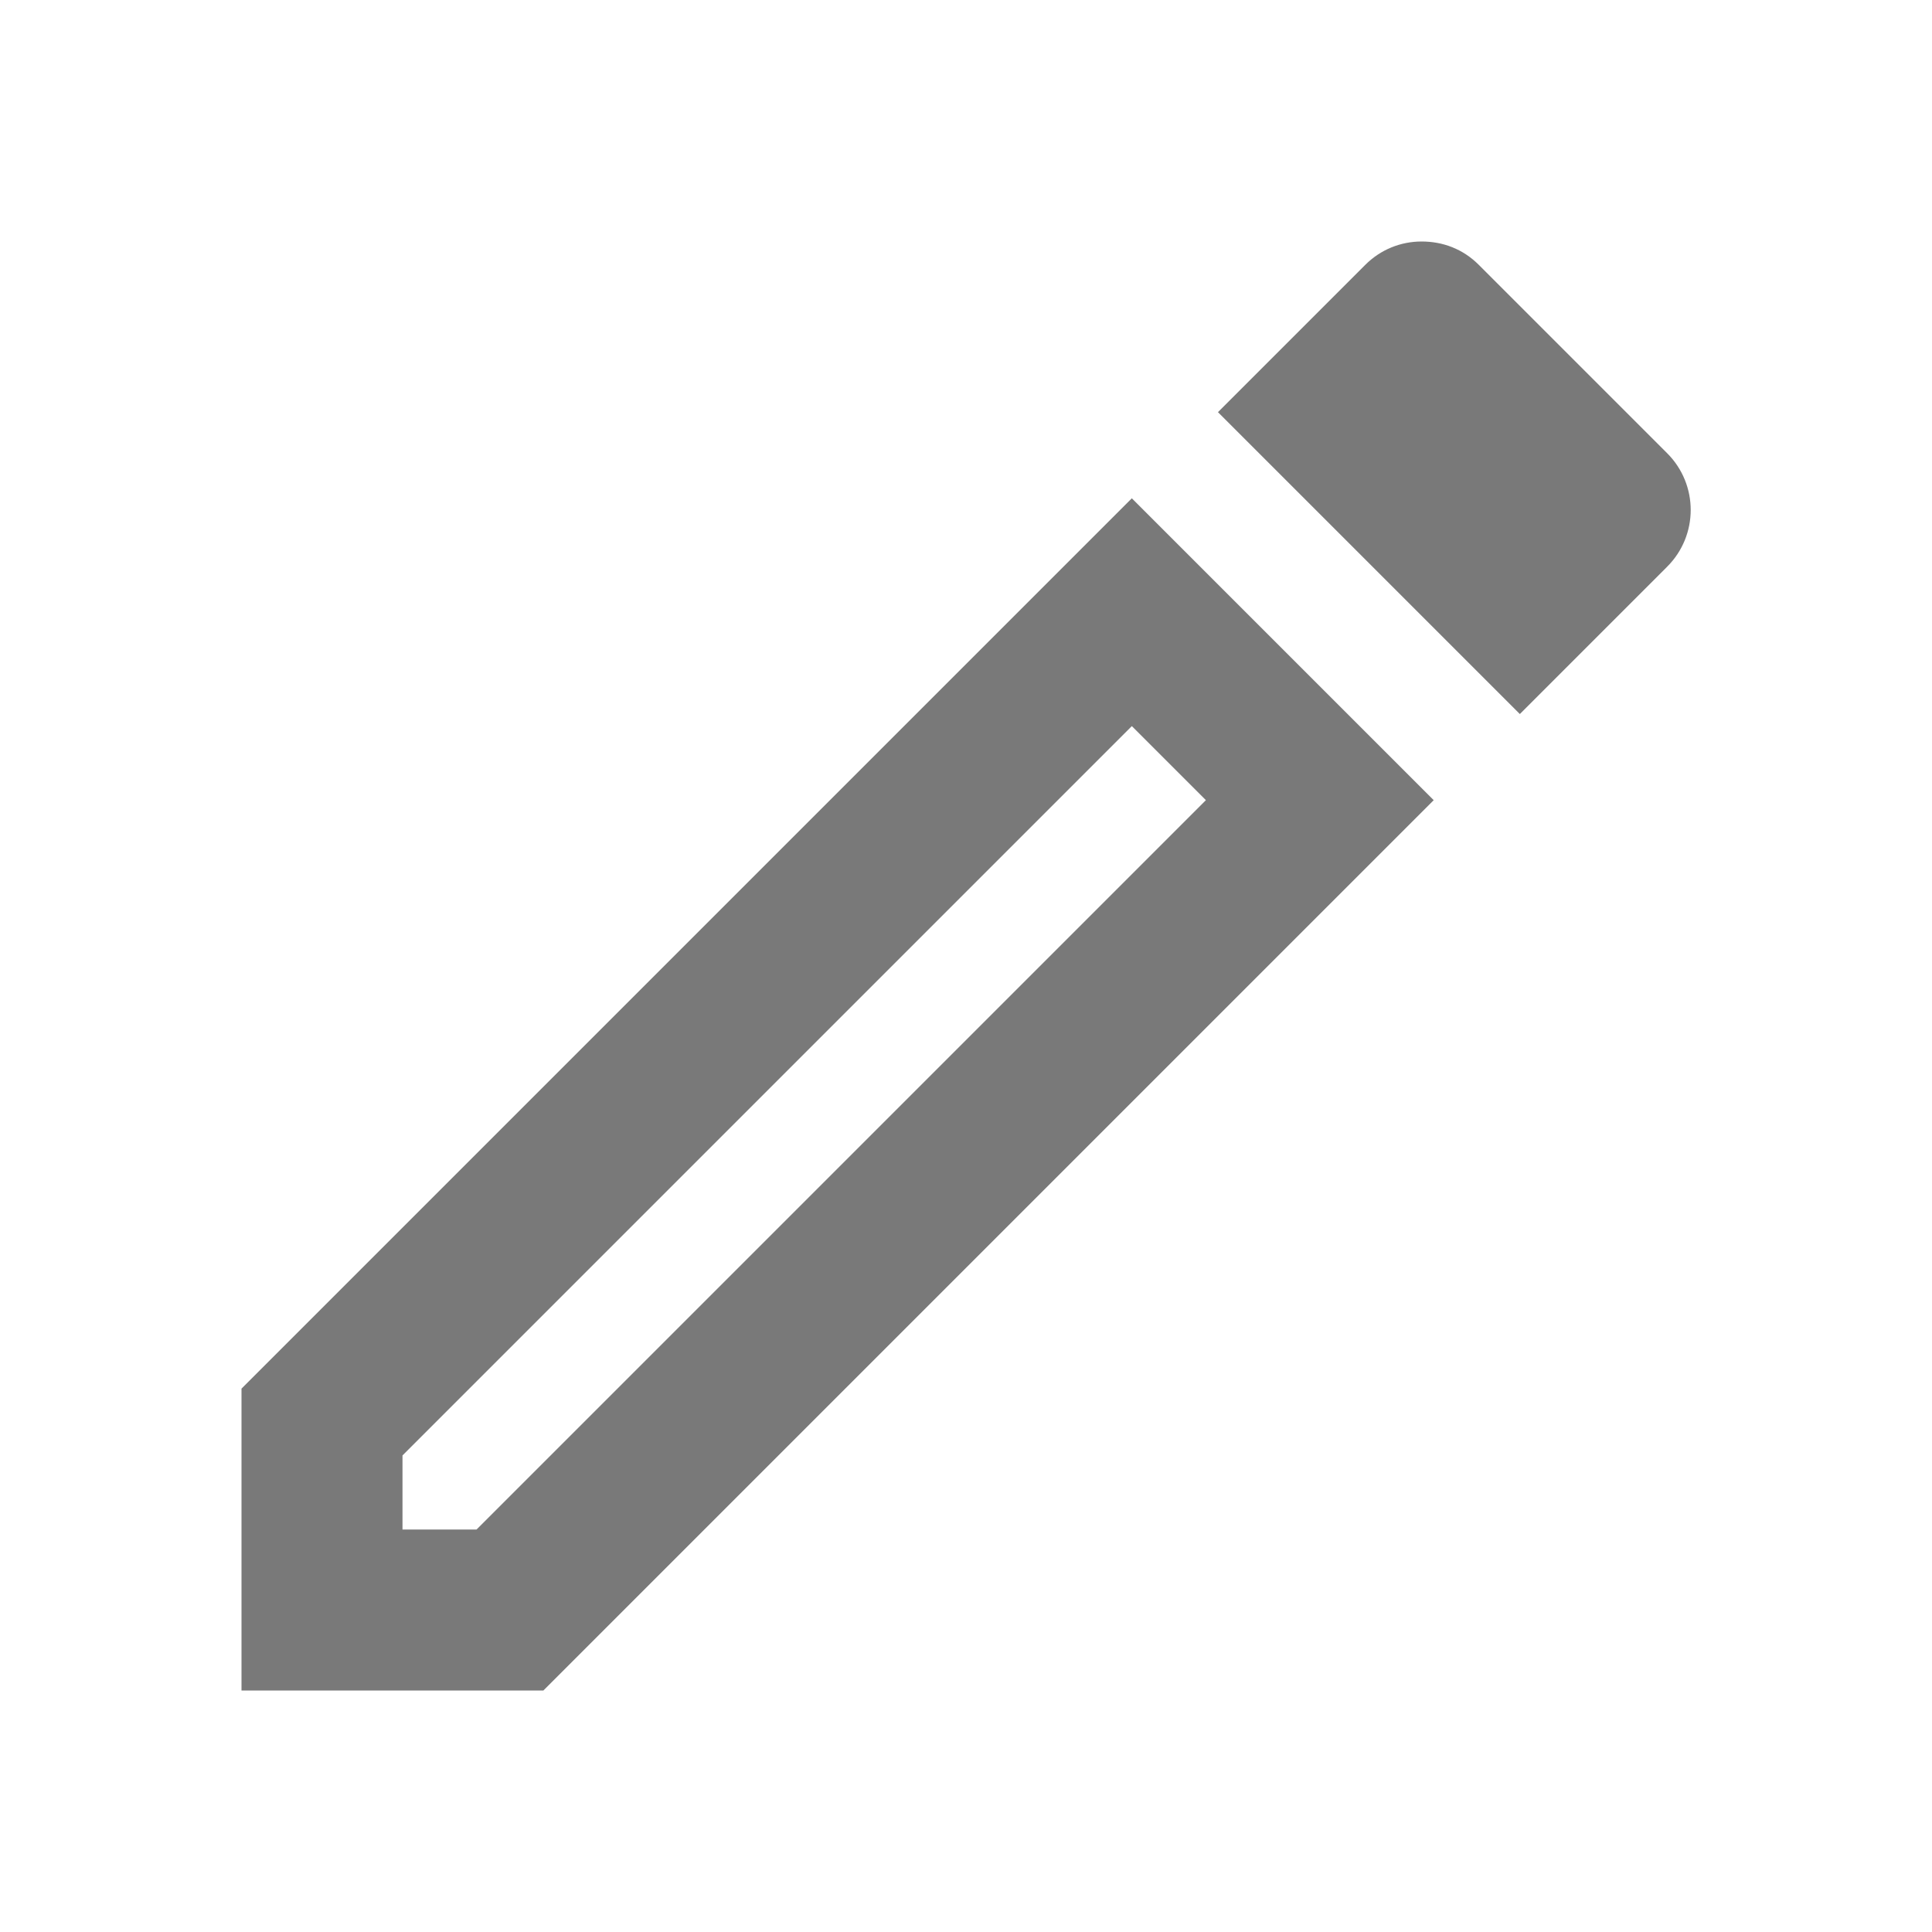
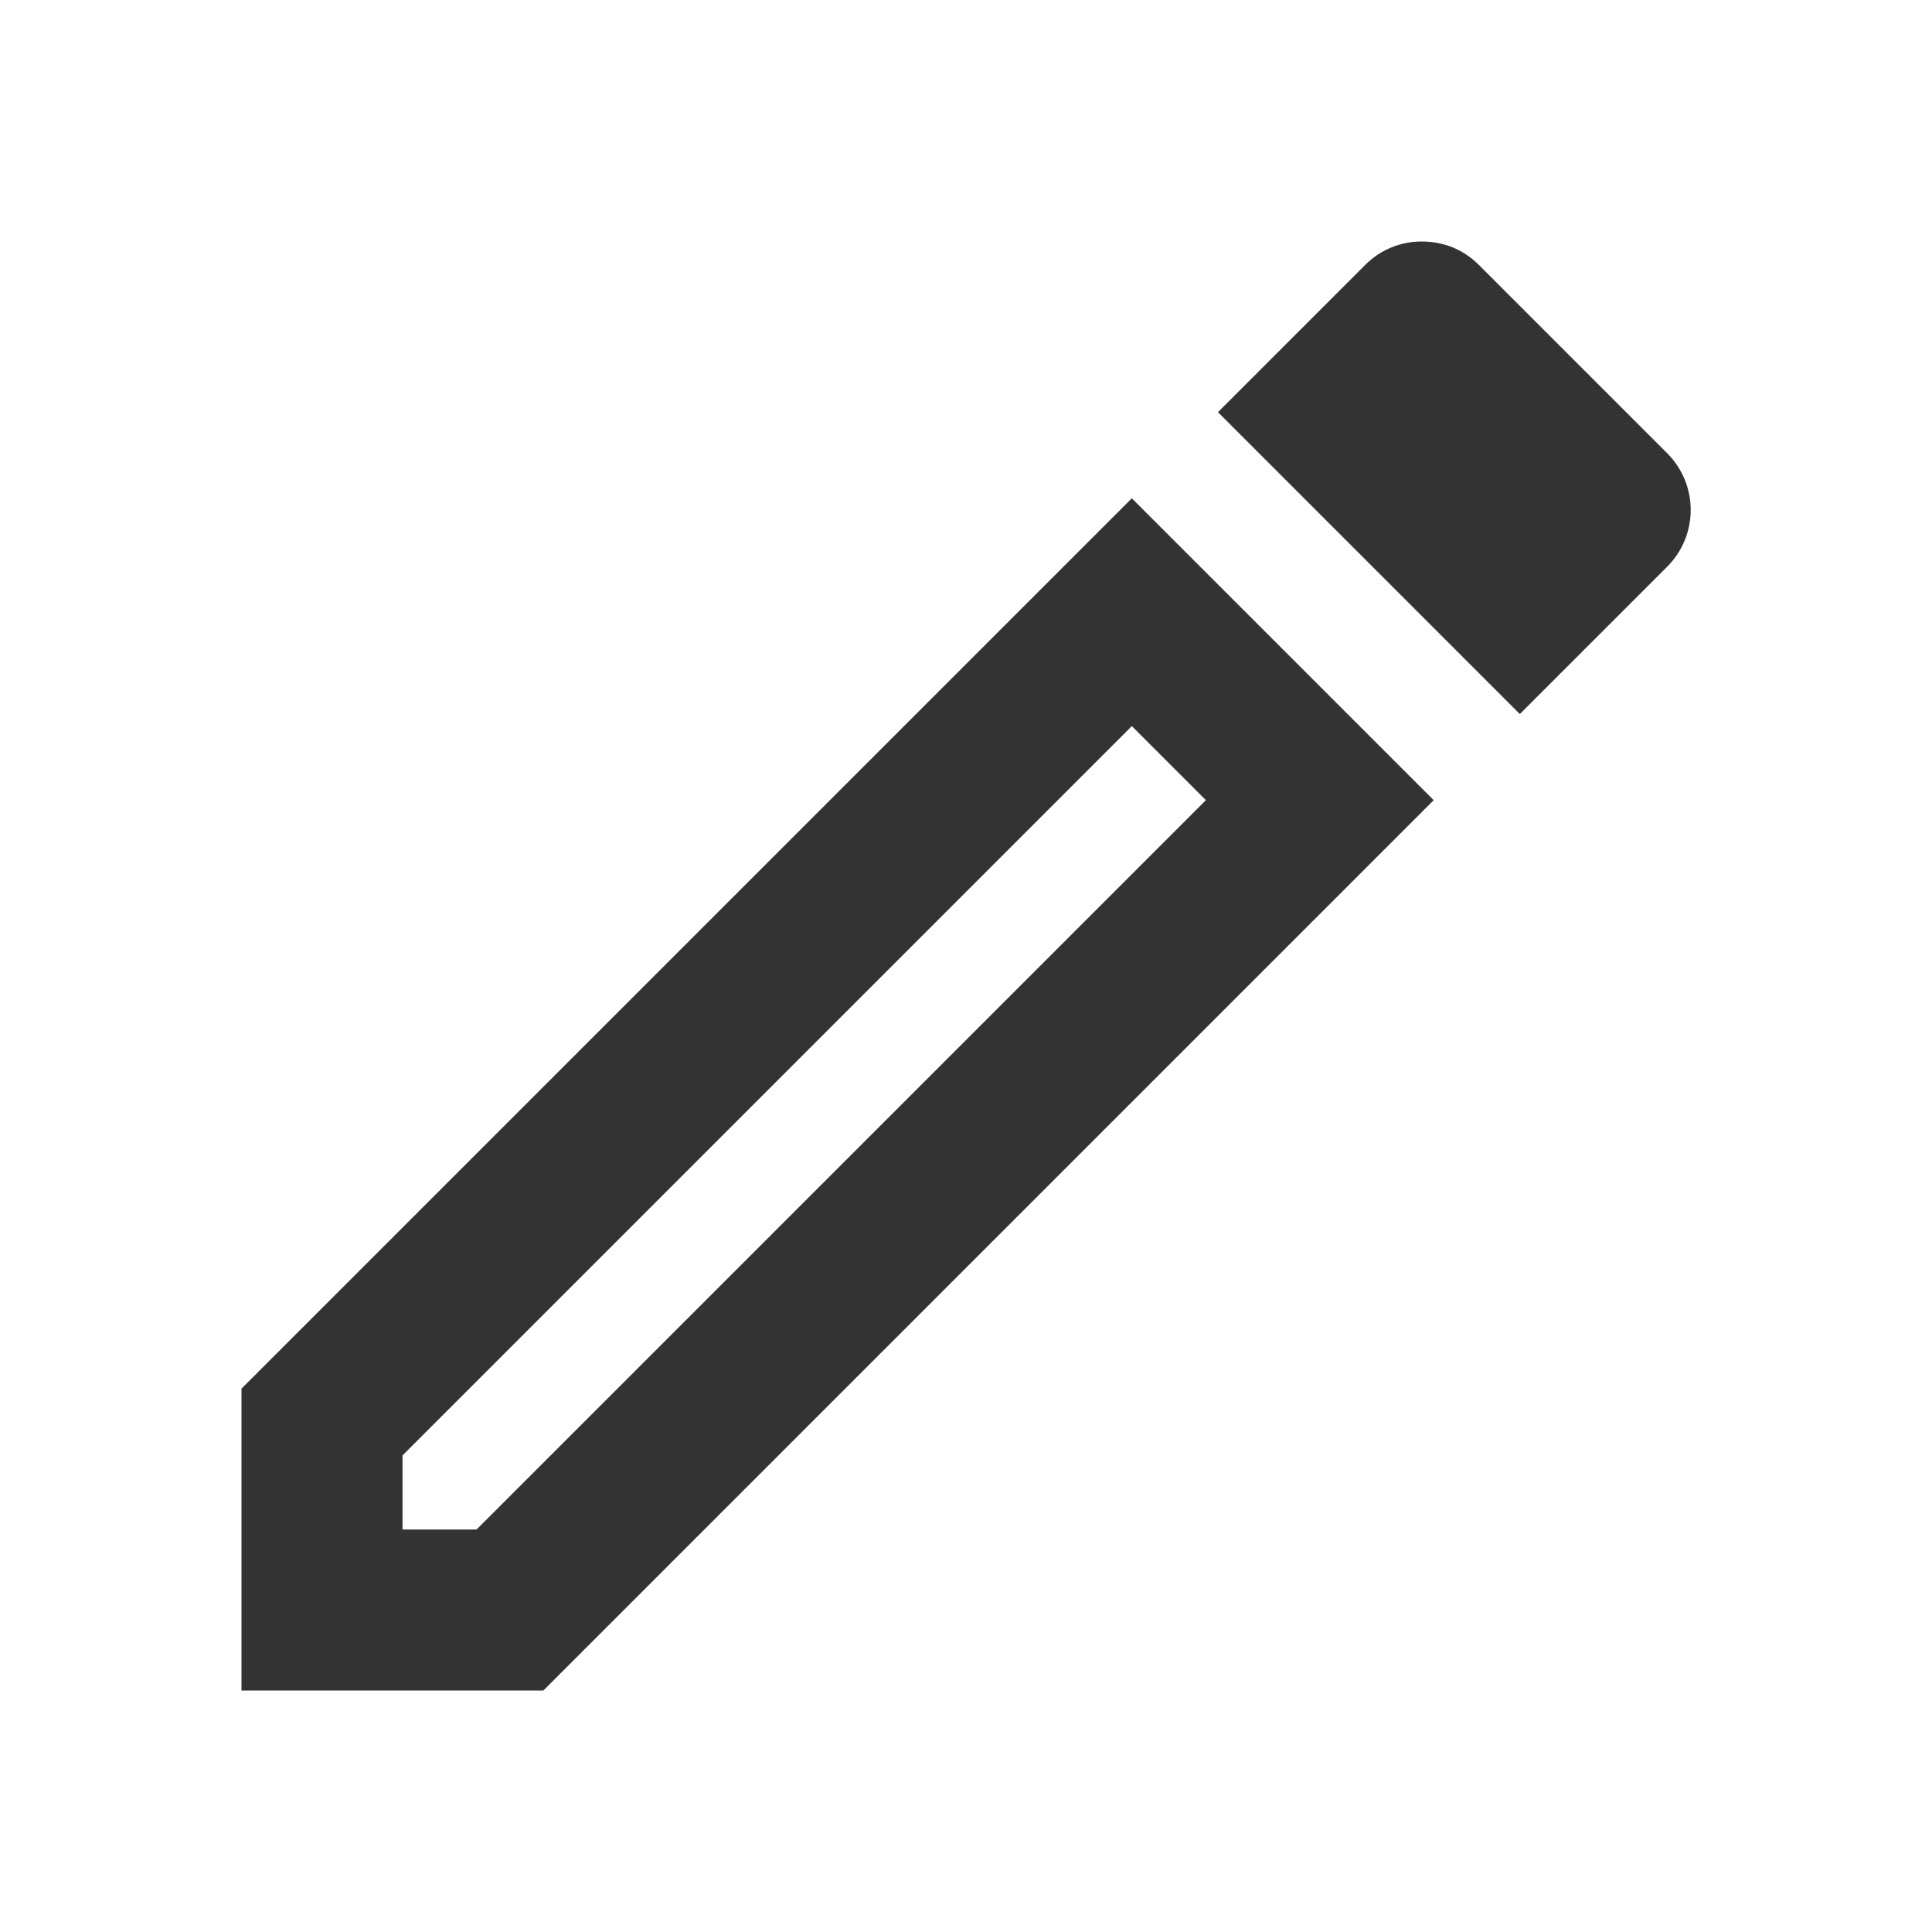
<svg xmlns="http://www.w3.org/2000/svg" width="24" height="24" viewBox="0 0 24 24">
  <path fill="none" d="M0 0h24v24H0V0z" />
-   <path fill="#797979" d="M3 17.25V21h3.75L17.81 9.94l-3.75-3.75L3 17.25zM5.92 19H5v-.92l9.06-9.06.92.92L5.92 19zM20.71 5.63l-2.34-2.34c-.2-.2-.45-.29-.71-.29s-.51.1-.7.29l-1.83 1.83 3.75 3.75 1.83-1.83c.39-.39.39-1.02 0-1.41z" />
+   <path fill="#333" d="M3 17.25V21h3.75L17.81 9.94l-3.75-3.75L3 17.25zM5.92 19H5v-.92l9.06-9.06.92.92L5.92 19zM20.71 5.63l-2.34-2.34c-.2-.2-.45-.29-.71-.29s-.51.1-.7.29l-1.83 1.83 3.75 3.75 1.83-1.83c.39-.39.39-1.02 0-1.41z" />
</svg>
